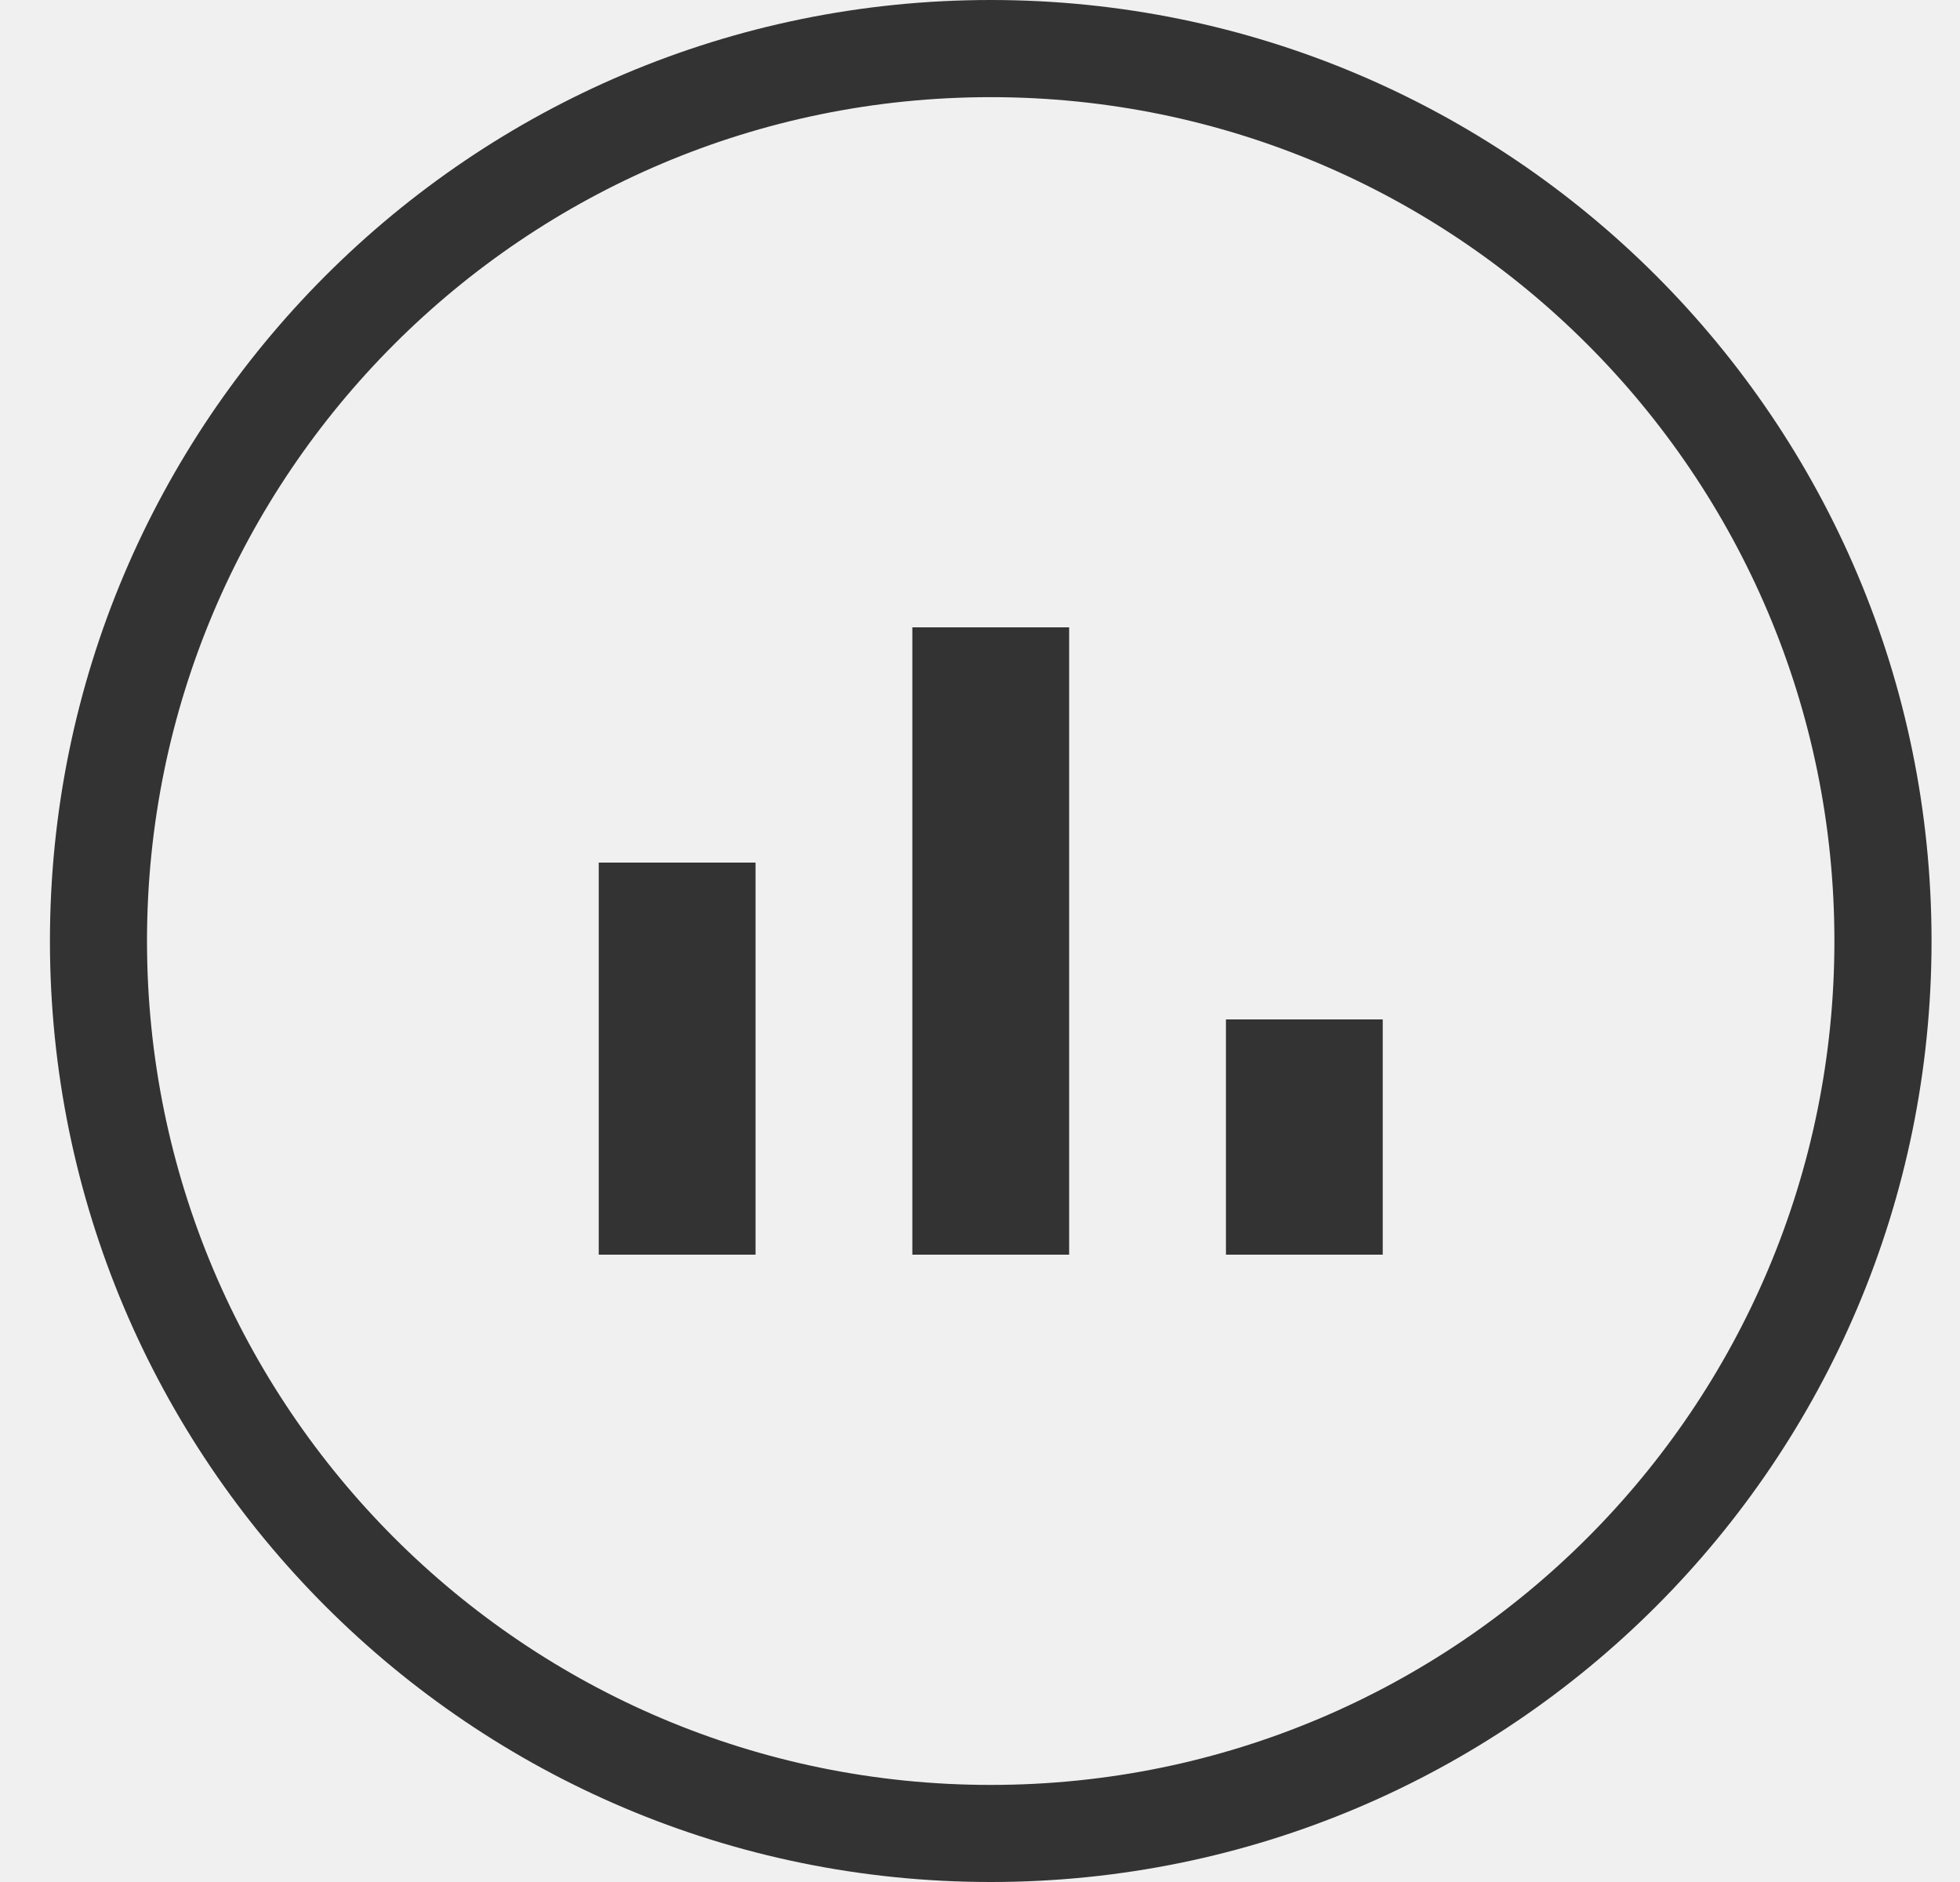
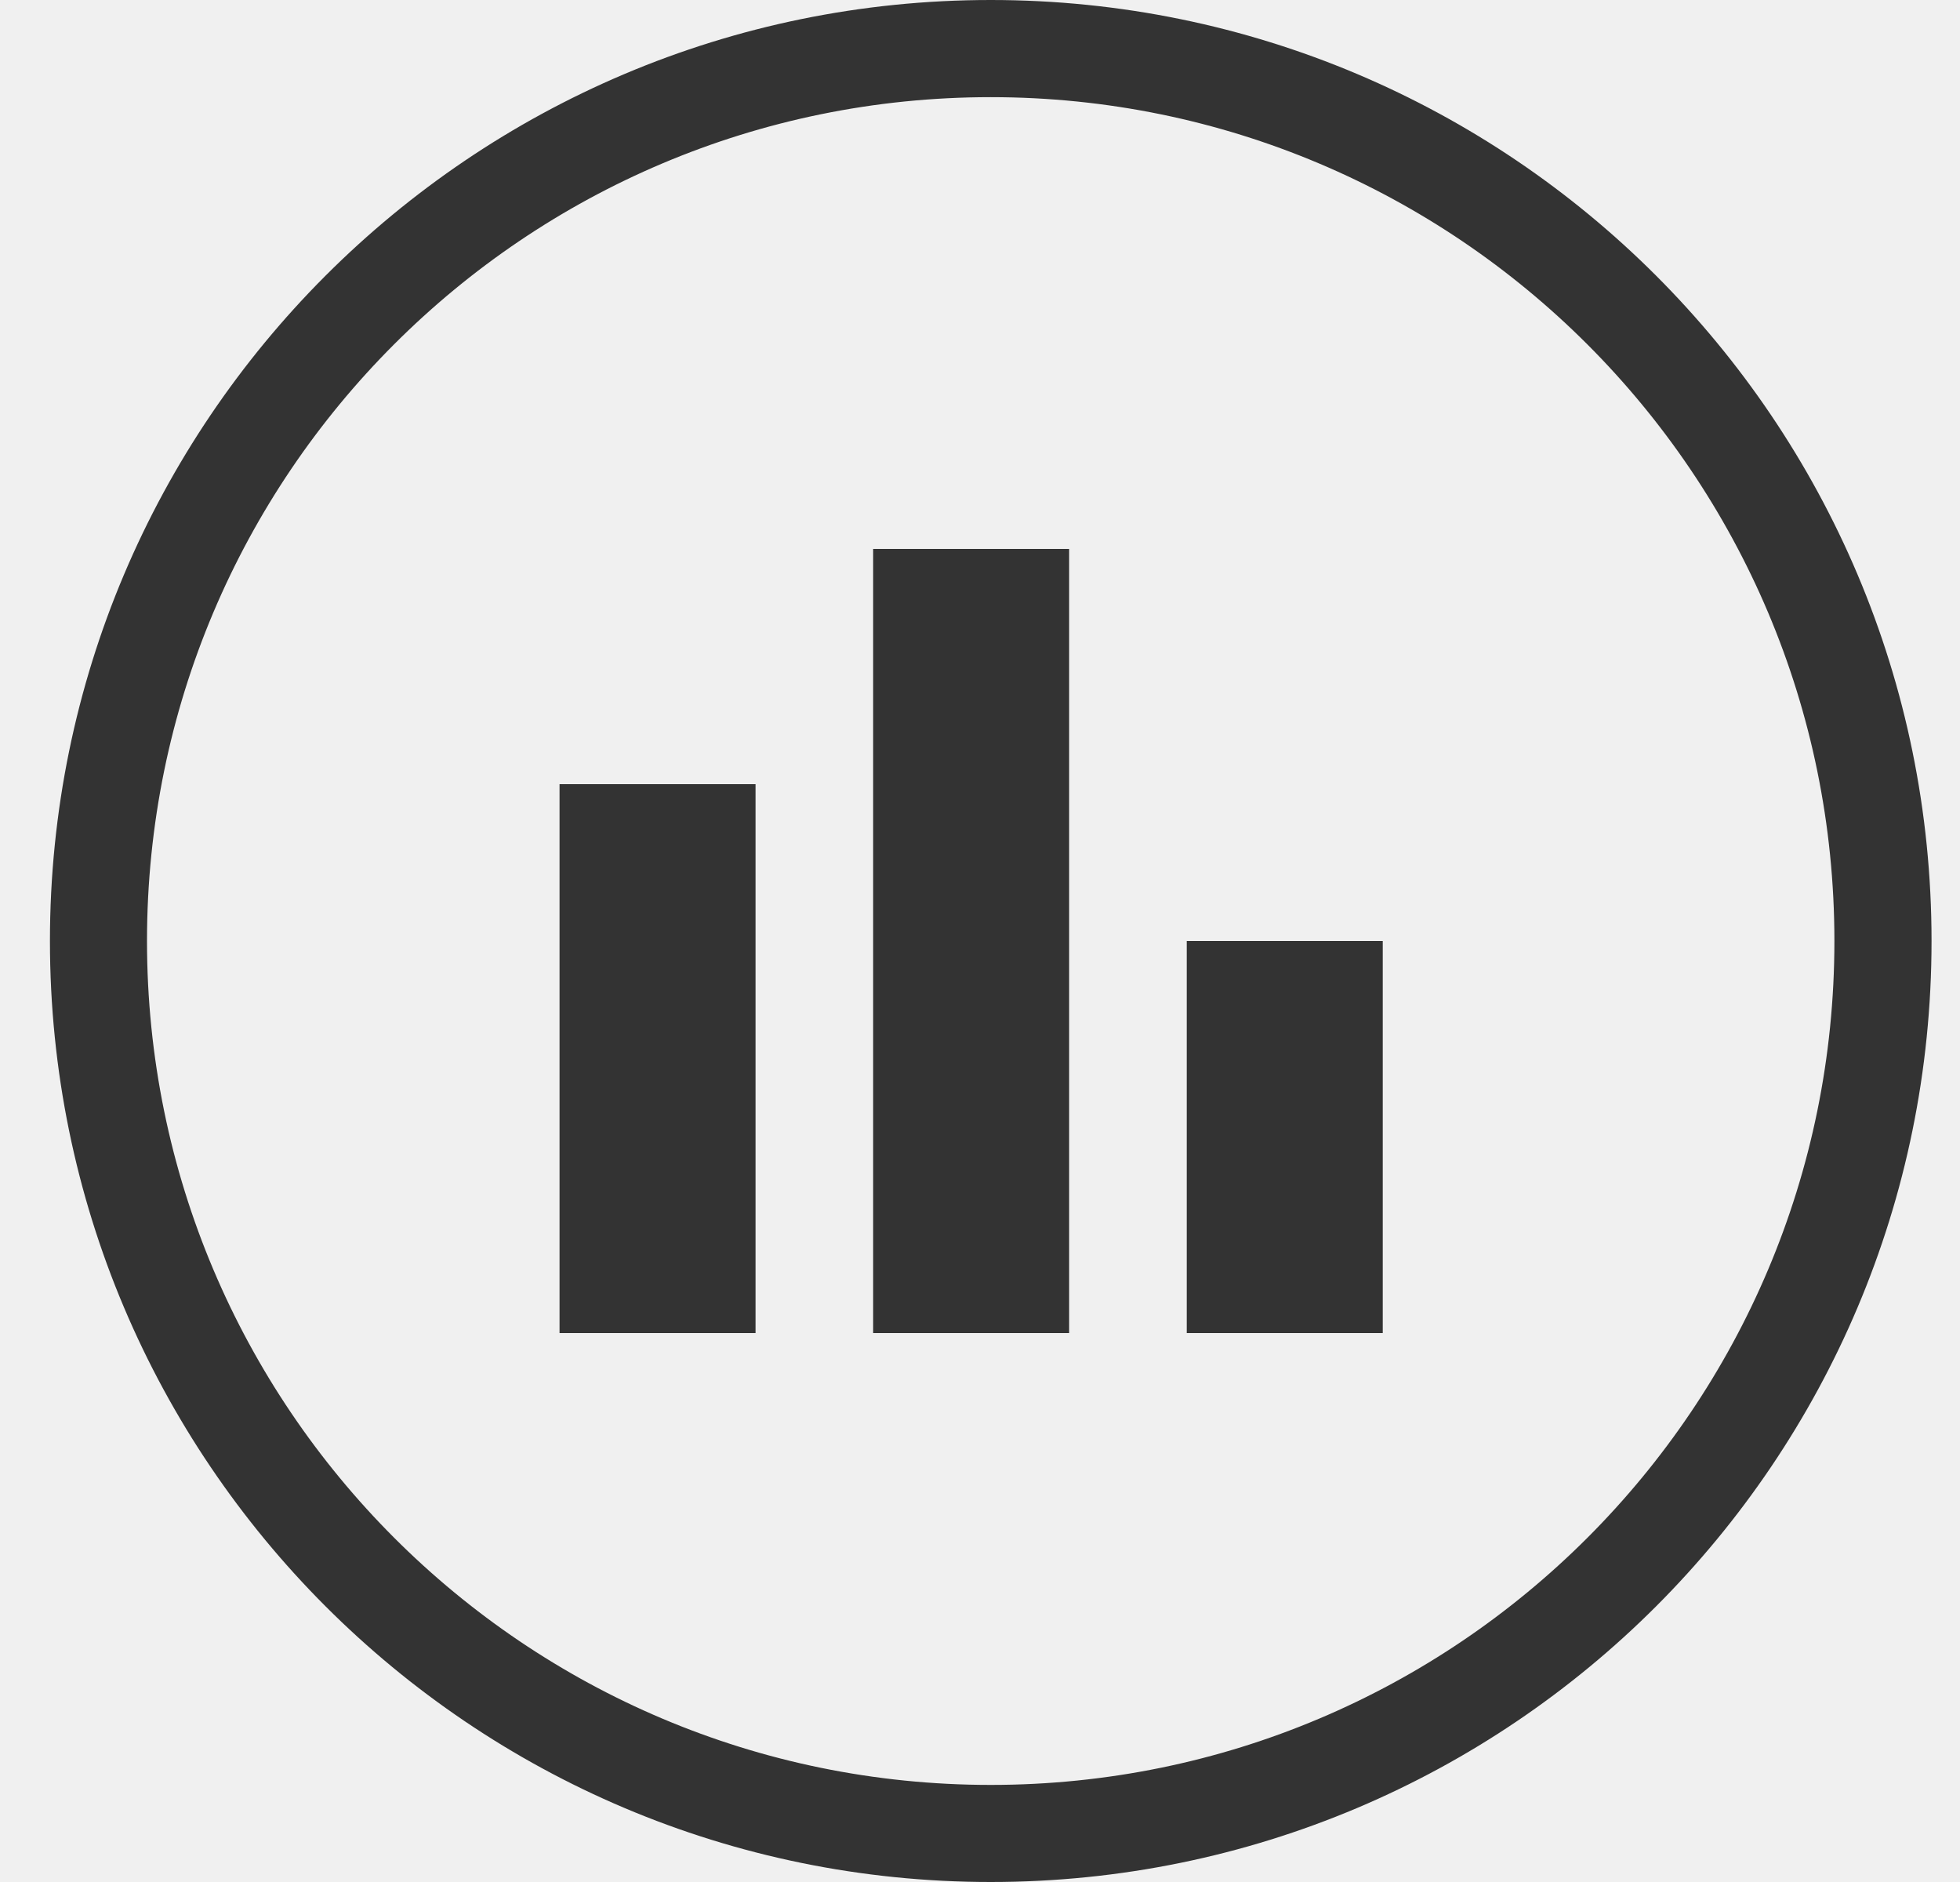
<svg xmlns="http://www.w3.org/2000/svg" width="25" height="24" viewBox="0 0 25 24" fill="none">
  <g clip-path="url(#clip0_chart)">
-     <path d="M7.637 16H9.637V11H7.637V16ZM11.637 16H13.637V8H11.637V16ZM15.637 16H17.637V13H15.637V16Z" fill="#333333" />
+     <path d="M7.137 17H9.637V10H7.137V17ZM11.137 17H13.637V7H11.137V17ZM15.137 17H17.637V12H15.137V17Z" fill="#333333" />
    <path fill-rule="evenodd" clip-rule="evenodd" d="M12.637 1.239C18.577 1.239 23.398 6.054 23.398 12C23.398 17.946 18.583 22.762 12.637 22.762C6.69 22.762 1.875 17.94 1.875 12C1.875 6.06 6.69 1.239 12.637 1.239ZM12.637 0C19.265 0 24.637 5.371 24.637 12C24.637 18.629 19.265 24 12.637 24C6.008 24 0.637 18.622 0.637 12C0.637 5.378 6.008 0 12.637 0Z" fill="#333333" />
  </g>
  <defs>
    <clipPath id="clip0_chart">
      <rect width="24" height="24" fill="white" transform="translate(0.636719)" />
    </clipPath>
  </defs>
</svg>
